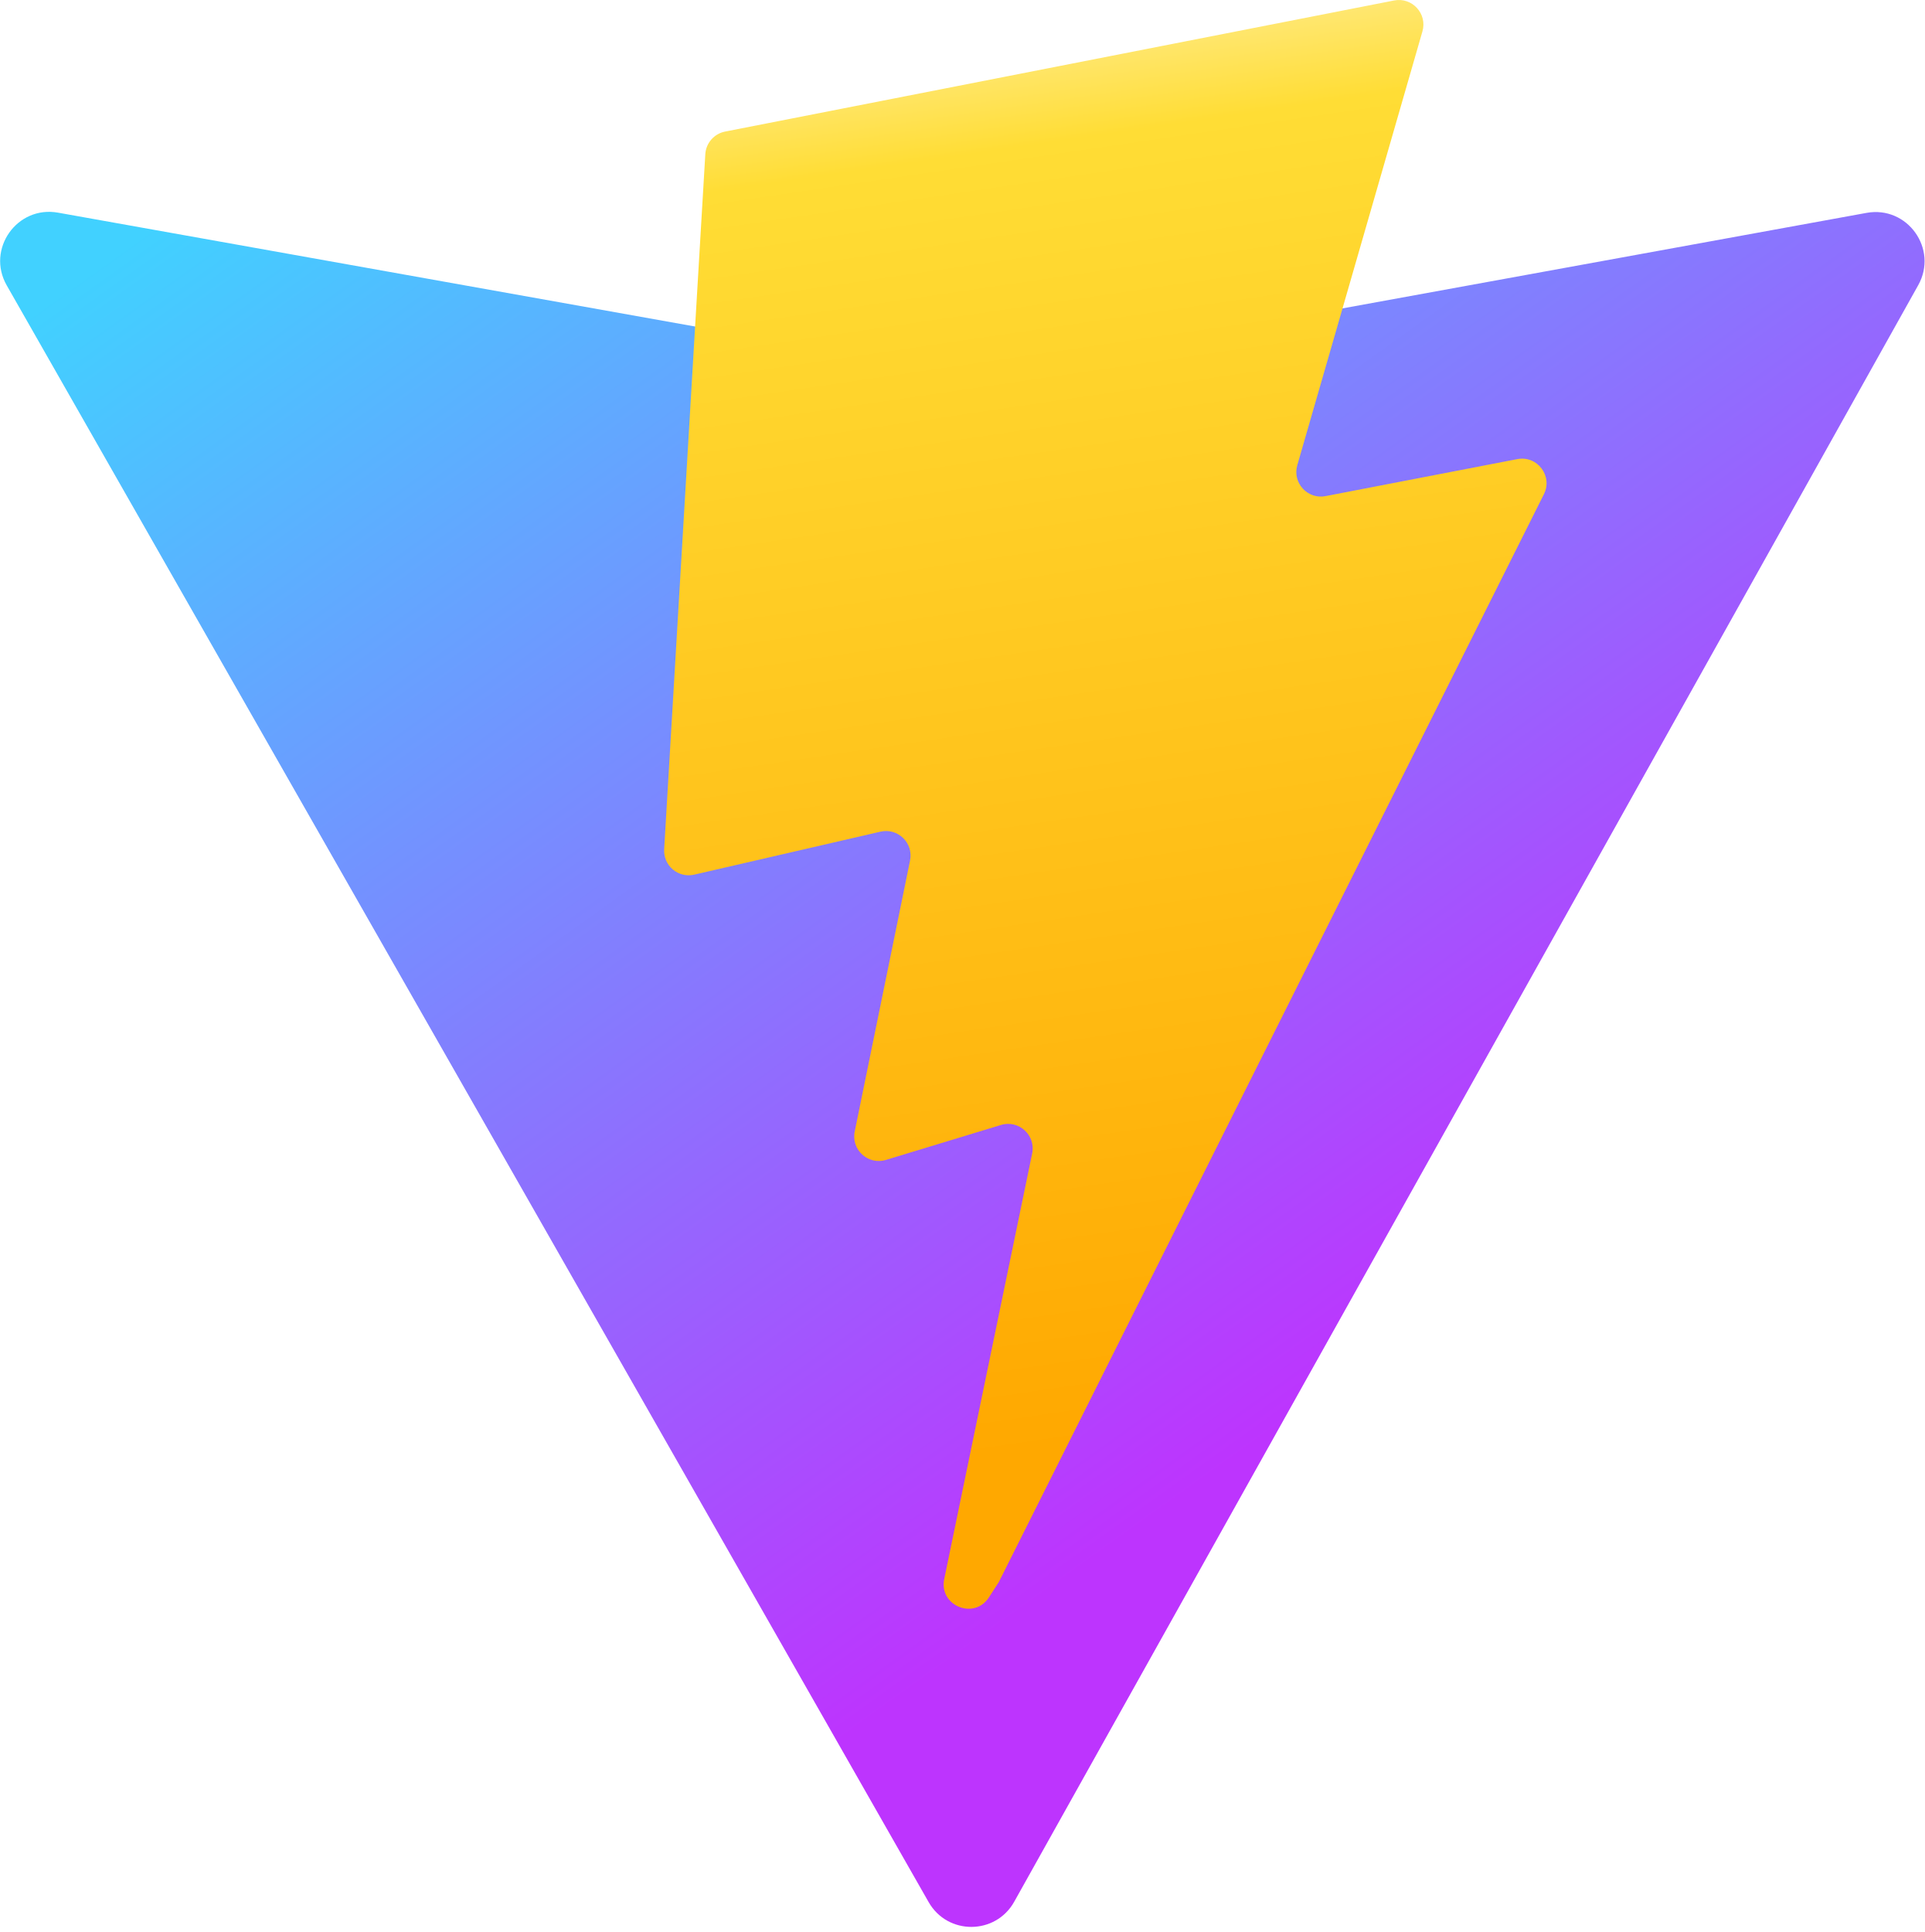
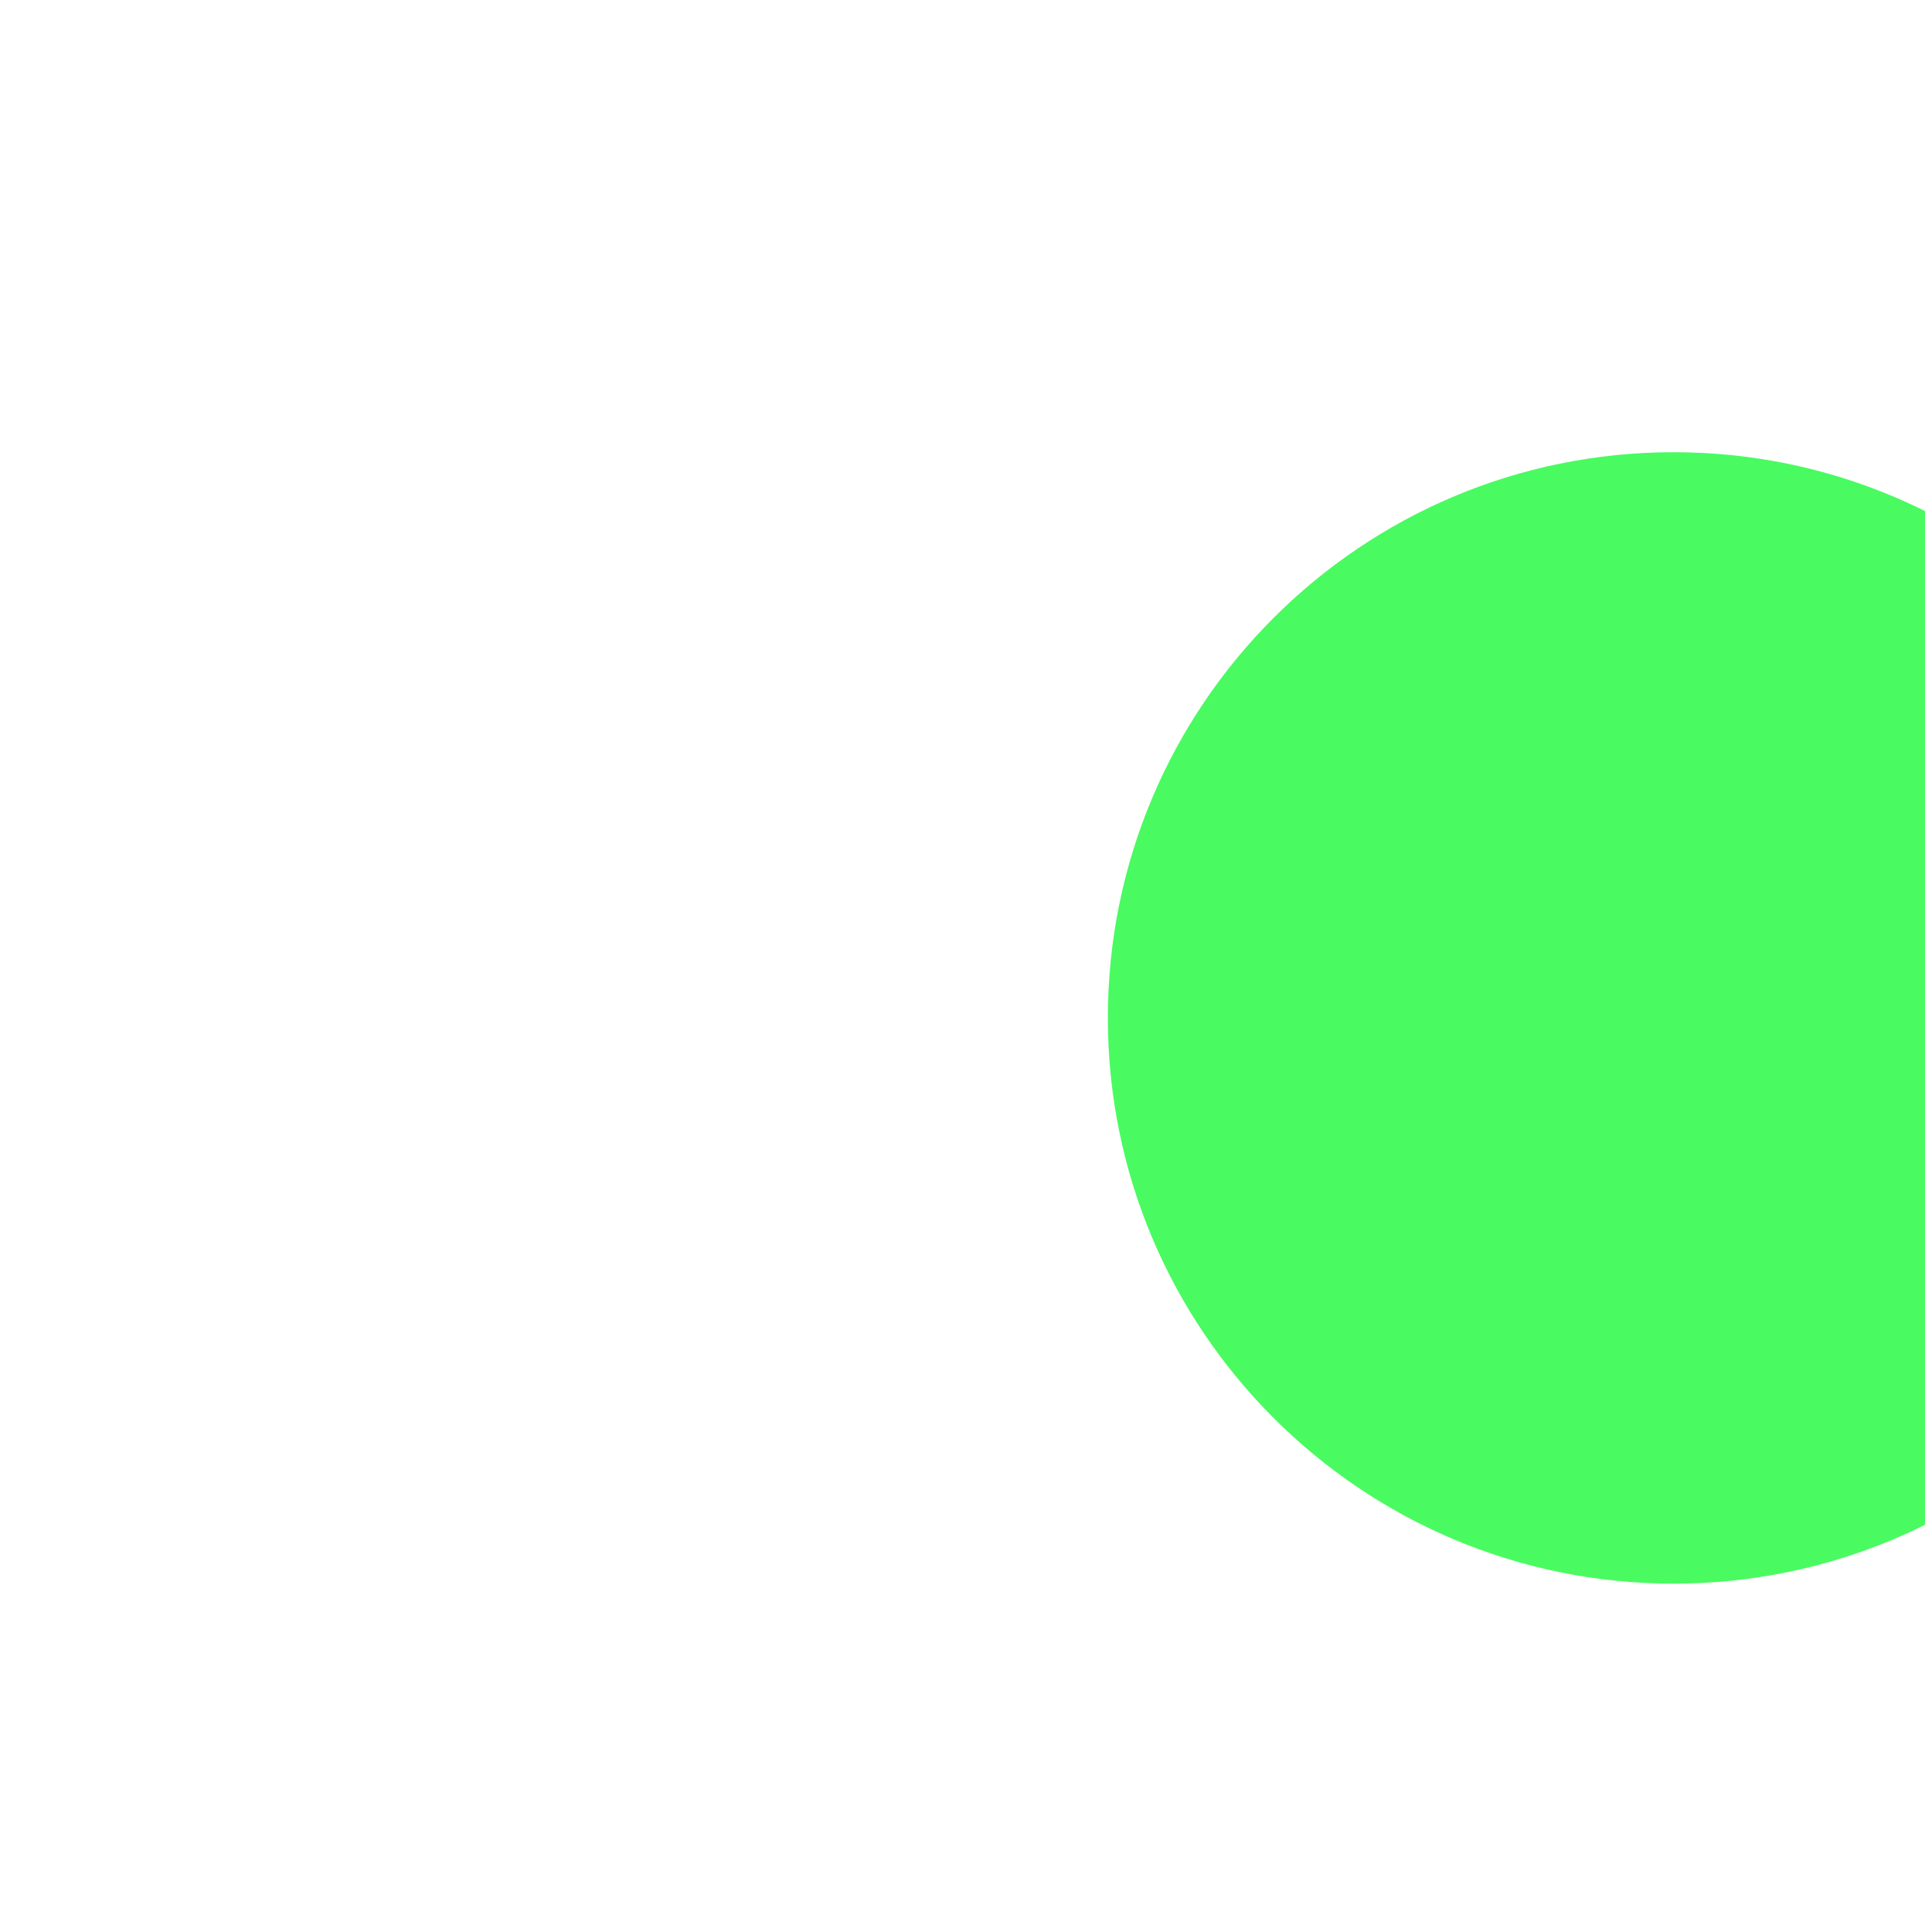
- <svg xmlns="http://www.w3.org/2000/svg" aria-hidden="true" role="img" class="iconify iconify--logos" width="31.88" height="32" preserveAspectRatio="xMidYMid meet" viewBox="0 0 256 257">
+ <svg xmlns="http://www.w3.org/2000/svg" id="_レイヤー_1" data-name="レイヤー_1" version="1.1" viewBox="0 0 31.88 32">
  <defs>
-     <linearGradient id="IconifyId1813088fe1fbc01fb466" x1="-.828%" x2="57.636%" y1="7.652%" y2="78.411%">
-       <stop offset="0%" stop-color="#41D1FF" />
-       <stop offset="100%" stop-color="#BD34FE" />
-     </linearGradient>
-     <linearGradient id="IconifyId1813088fe1fbc01fb467" x1="43.376%" x2="50.316%" y1="2.242%" y2="89.03%">
-       <stop offset="0%" stop-color="#FFEA83" />
-       <stop offset="8.333%" stop-color="#FFDD35" />
-       <stop offset="100%" stop-color="#FFA800" />
-     </linearGradient>
+     <style>
+       .st0 {
+         fill: #49fb60;
+         stroke: #49fb60;
+         stroke-miterlimit: 10;
+       }
+     </style>
  </defs>
-   <path fill="url(#IconifyId1813088fe1fbc01fb466)" d="M255.153 37.938L134.897 252.976c-2.483 4.44-8.862 4.466-11.382.048L.875 37.958c-2.746-4.814 1.371-10.646 6.827-9.67l120.385 21.517a6.537 6.537 0 0 0 2.322-.004l117.867-21.483c5.438-.991 9.574 4.796 6.877 9.62Z" />
-   <path fill="url(#IconifyId1813088fe1fbc01fb467)" d="M185.432.063L96.44 17.501a3.268 3.268 0 0 0-2.634 3.014l-5.474 92.456a3.268 3.268 0 0 0 3.997 3.378l24.777-5.718c2.318-.535 4.413 1.507 3.936 3.838l-7.361 36.047c-.495 2.426 1.782 4.5 4.151 3.78l15.304-4.649c2.372-.72 4.652 1.36 4.15 3.788l-11.698 56.621c-.732 3.542 3.979 5.473 5.943 2.437l1.313-2.028l72.516-144.72c1.215-2.423-.88-5.186-3.54-4.672l-25.505 4.922c-2.396.462-4.435-1.77-3.759-4.114l16.646-57.705c.677-2.35-1.37-4.583-3.769-4.113Z" />
+   <circle class="st0" cx="27.72" cy="16.86" r="8.87" />
</svg>
